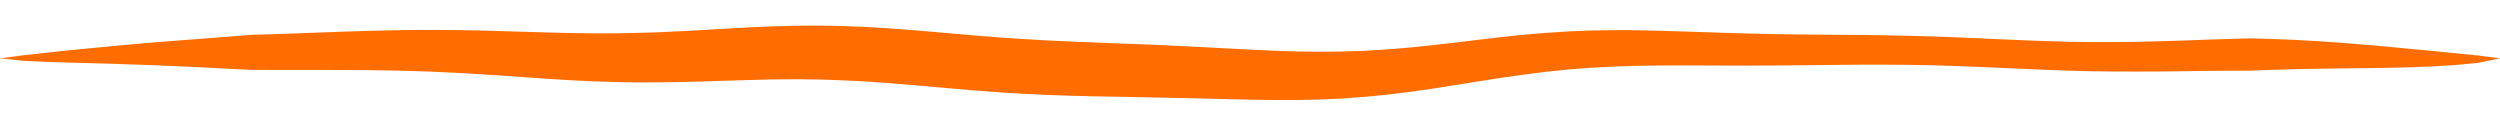
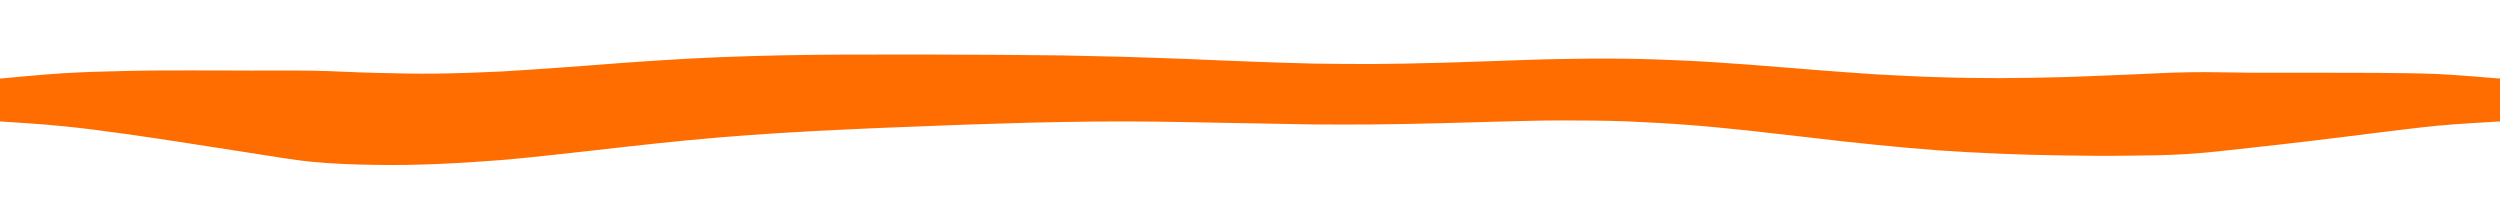
- <svg xmlns="http://www.w3.org/2000/svg" viewBox="0 0 300 14" preserveAspectRatio="none" fill="none">
-   <path d="M0.00 7.00L2.73 6.64L5.45 6.34L8.18 6.05L10.91 5.78L13.64 5.52L16.36 5.27L19.09 5.04L21.82 4.83L24.55 4.62L27.27 4.41L30.00 4.19L32.73 4.10L35.45 4.01L38.18 3.91L40.91 3.81L43.64 3.72L46.36 3.65L49.09 3.60L51.82 3.59L54.55 3.61L57.27 3.65L60.00 3.73L62.73 3.81L65.45 3.89L68.18 3.96L70.91 4.00L73.64 4.00L76.36 3.95L79.09 3.87L81.82 3.74L84.55 3.59L87.27 3.43L90.00 3.28L92.73 3.16L95.45 3.09L98.18 3.07L100.91 3.12L103.64 3.22L106.36 3.38L109.09 3.58L111.82 3.81L114.55 4.05L117.27 4.28L120.00 4.50L122.73 4.68L125.45 4.84L128.18 4.97L130.91 5.08L133.64 5.19L136.36 5.29L139.09 5.40L141.82 5.53L144.55 5.67L147.27 5.81L150.00 5.95L152.73 6.08L155.45 6.17L158.18 6.21L160.91 6.19L163.64 6.10L166.36 5.94L169.09 5.71L171.82 5.43L174.55 5.12L177.27 4.79L180.00 4.47L182.73 4.18L185.45 3.95L188.18 3.77L190.91 3.66L193.64 3.62L196.36 3.63L199.09 3.69L201.82 3.77L204.55 3.86L207.27 3.95L210.00 4.03L212.73 4.09L215.45 4.13L218.18 4.16L220.91 4.18L223.64 4.20L226.36 4.24L229.09 4.30L231.82 4.37L234.55 4.47L237.27 4.59L240.00 4.71L242.73 4.83L245.45 4.93L248.18 5.01L250.91 5.05L253.64 5.05L256.36 5.02L259.09 4.95L261.82 4.87L264.55 4.77L267.27 4.68L270.00 4.60L272.73 4.68L275.45 4.79L278.18 4.94L280.91 5.13L283.64 5.35L286.36 5.59L289.09 5.85L291.82 6.11L294.55 6.38L297.27 6.65L300.00 7.00L300.00 7.00L297.27 7.56L294.55 7.81L291.82 7.97L289.09 8.08L286.36 8.14L283.64 8.18L280.91 8.21L278.18 8.25L275.45 8.30L272.73 8.38L270.00 8.48L267.27 8.49L264.55 8.51L261.82 8.55L259.09 8.58L256.36 8.59L253.64 8.58L250.91 8.55L248.18 8.48L245.45 8.38L242.73 8.26L240.00 8.14L237.27 8.02L234.55 7.92L231.82 7.83L229.09 7.78L226.36 7.76L223.64 7.76L220.91 7.78L218.18 7.81L215.45 7.84L212.73 7.86L210.00 7.87L207.27 7.87L204.55 7.86L201.82 7.85L199.09 7.86L196.36 7.90L193.64 7.99L190.91 8.13L188.18 8.34L185.45 8.62L182.73 8.97L180.00 9.36L177.27 9.79L174.55 10.22L171.82 10.65L169.09 11.04L166.36 11.37L163.64 11.63L160.91 11.83L158.18 11.95L155.45 12.00L152.73 12.00L150.00 11.96L147.27 11.90L144.55 11.83L141.82 11.76L139.09 11.71L136.36 11.65L133.64 11.60L130.91 11.55L128.18 11.48L125.45 11.38L122.73 11.25L120.00 11.08L117.27 10.88L114.55 10.65L111.82 10.41L109.09 10.17L106.36 9.95L103.64 9.76L100.91 9.63L98.18 9.54L95.45 9.51L92.73 9.53L90.00 9.60L87.27 9.68L84.55 9.77L81.82 9.84L79.09 9.88L76.36 9.89L73.64 9.84L70.91 9.75L68.18 9.61L65.45 9.44L62.73 9.25L60.00 9.06L57.27 8.89L54.55 8.73L51.82 8.60L49.09 8.51L46.36 8.45L43.64 8.41L40.91 8.40L38.18 8.39L35.45 8.39L32.73 8.39L30.00 8.38L27.27 8.24L24.55 8.10L21.82 7.97L19.09 7.85L16.36 7.75L13.64 7.66L10.91 7.58L8.18 7.51L5.45 7.42L2.73 7.29L0.00 7.00Z" fill="#FF6C00" />
+ <svg xmlns="http://www.w3.org/2000/svg" viewBox="0 0 175 14" preserveAspectRatio="none" fill="none">
+   <path d="M0.00 5.50C0.73 5.44 2.92 5.22 4.38 5.13C5.83 5.04 7.29 5.00 8.75 4.97C10.21 4.93 11.67 4.93 13.12 4.93C14.58 4.92 16.04 4.94 17.50 4.94C18.96 4.95 20.42 4.92 21.88 4.95C23.33 4.97 24.79 5.07 26.25 5.10C27.71 5.14 29.17 5.17 30.62 5.15C32.08 5.13 33.54 5.08 35.00 5.01C36.46 4.93 37.92 4.82 39.38 4.72C40.83 4.62 42.29 4.50 43.75 4.39C45.21 4.29 46.67 4.19 48.13 4.11C49.58 4.03 51.04 3.97 52.50 3.93C53.96 3.88 55.42 3.86 56.88 3.84C58.33 3.82 59.79 3.82 61.25 3.82C62.71 3.81 64.17 3.82 65.62 3.82C67.08 3.82 68.54 3.83 70.00 3.84C71.46 3.85 72.92 3.86 74.38 3.88C75.83 3.91 77.29 3.94 78.75 3.98C80.21 4.02 81.67 4.08 83.12 4.13C84.58 4.19 86.04 4.26 87.50 4.31C88.96 4.36 90.42 4.42 91.88 4.45C93.33 4.47 94.79 4.49 96.25 4.48C97.71 4.47 99.17 4.44 100.62 4.40C102.08 4.37 103.54 4.30 105.00 4.26C106.46 4.21 107.92 4.15 109.38 4.13C110.83 4.10 112.29 4.09 113.75 4.11C115.21 4.13 116.67 4.18 118.13 4.25C119.58 4.32 121.04 4.43 122.50 4.53C123.96 4.64 125.42 4.77 126.88 4.88C128.33 4.99 129.79 5.11 131.25 5.20C132.71 5.28 134.17 5.36 135.62 5.40C137.08 5.45 138.54 5.47 140.00 5.47C141.46 5.46 142.92 5.44 144.38 5.40C145.83 5.36 147.29 5.29 148.75 5.23C150.21 5.18 151.67 5.08 153.12 5.06C154.58 5.03 156.04 5.08 157.50 5.09C158.96 5.09 160.42 5.09 161.88 5.09C163.33 5.10 164.79 5.09 166.25 5.10C167.71 5.12 169.17 5.12 170.62 5.18C172.08 5.25 174.27 5.45 175.00 5.50A1.50 1.50 0 0 1 175.00 8.50C174.27 8.55 172.08 8.66 170.62 8.80C169.17 8.94 167.71 9.14 166.25 9.31C164.79 9.49 163.33 9.68 161.88 9.85C160.42 10.02 158.96 10.20 157.50 10.35C156.04 10.51 154.58 10.69 153.12 10.78C151.67 10.88 150.21 10.88 148.75 10.90C147.29 10.92 145.83 10.90 144.38 10.88C142.92 10.86 141.46 10.82 140.00 10.76C138.54 10.70 137.08 10.62 135.62 10.52C134.17 10.41 132.71 10.28 131.25 10.13C129.79 9.99 128.33 9.82 126.88 9.65C125.42 9.49 123.96 9.31 122.50 9.15C121.04 9.00 119.58 8.85 118.13 8.74C116.67 8.63 115.21 8.55 113.75 8.49C112.29 8.44 110.83 8.43 109.38 8.43C107.92 8.43 106.46 8.47 105.00 8.51C103.54 8.54 102.08 8.60 100.62 8.63C99.17 8.66 97.71 8.70 96.25 8.71C94.79 8.72 93.33 8.72 91.88 8.71C90.42 8.69 88.96 8.66 87.50 8.63C86.04 8.61 84.58 8.57 83.12 8.55C81.67 8.52 80.21 8.50 78.75 8.50C77.29 8.50 75.83 8.51 74.38 8.54C72.92 8.56 71.46 8.60 70.00 8.65C68.54 8.69 67.08 8.74 65.62 8.80C64.17 8.85 62.71 8.91 61.25 8.97C59.79 9.04 58.33 9.10 56.88 9.18C55.42 9.26 53.96 9.35 52.50 9.45C51.04 9.56 49.58 9.68 48.13 9.82C46.67 9.96 45.21 10.12 43.75 10.28C42.29 10.44 40.83 10.62 39.38 10.77C37.92 10.93 36.46 11.09 35.00 11.21C33.54 11.32 32.08 11.42 30.62 11.48C29.17 11.54 27.71 11.57 26.25 11.54C24.79 11.52 23.33 11.47 21.88 11.33C20.42 11.19 18.96 10.92 17.50 10.70C16.04 10.48 14.58 10.24 13.12 10.02C11.67 9.80 10.21 9.57 8.75 9.37C7.29 9.17 5.83 8.97 4.38 8.83C2.92 8.68 0.73 8.55 0.00 8.50A1.50 1.50 0 0 1 0.00 5.50Z" fill="#FF6C00" />
</svg>
